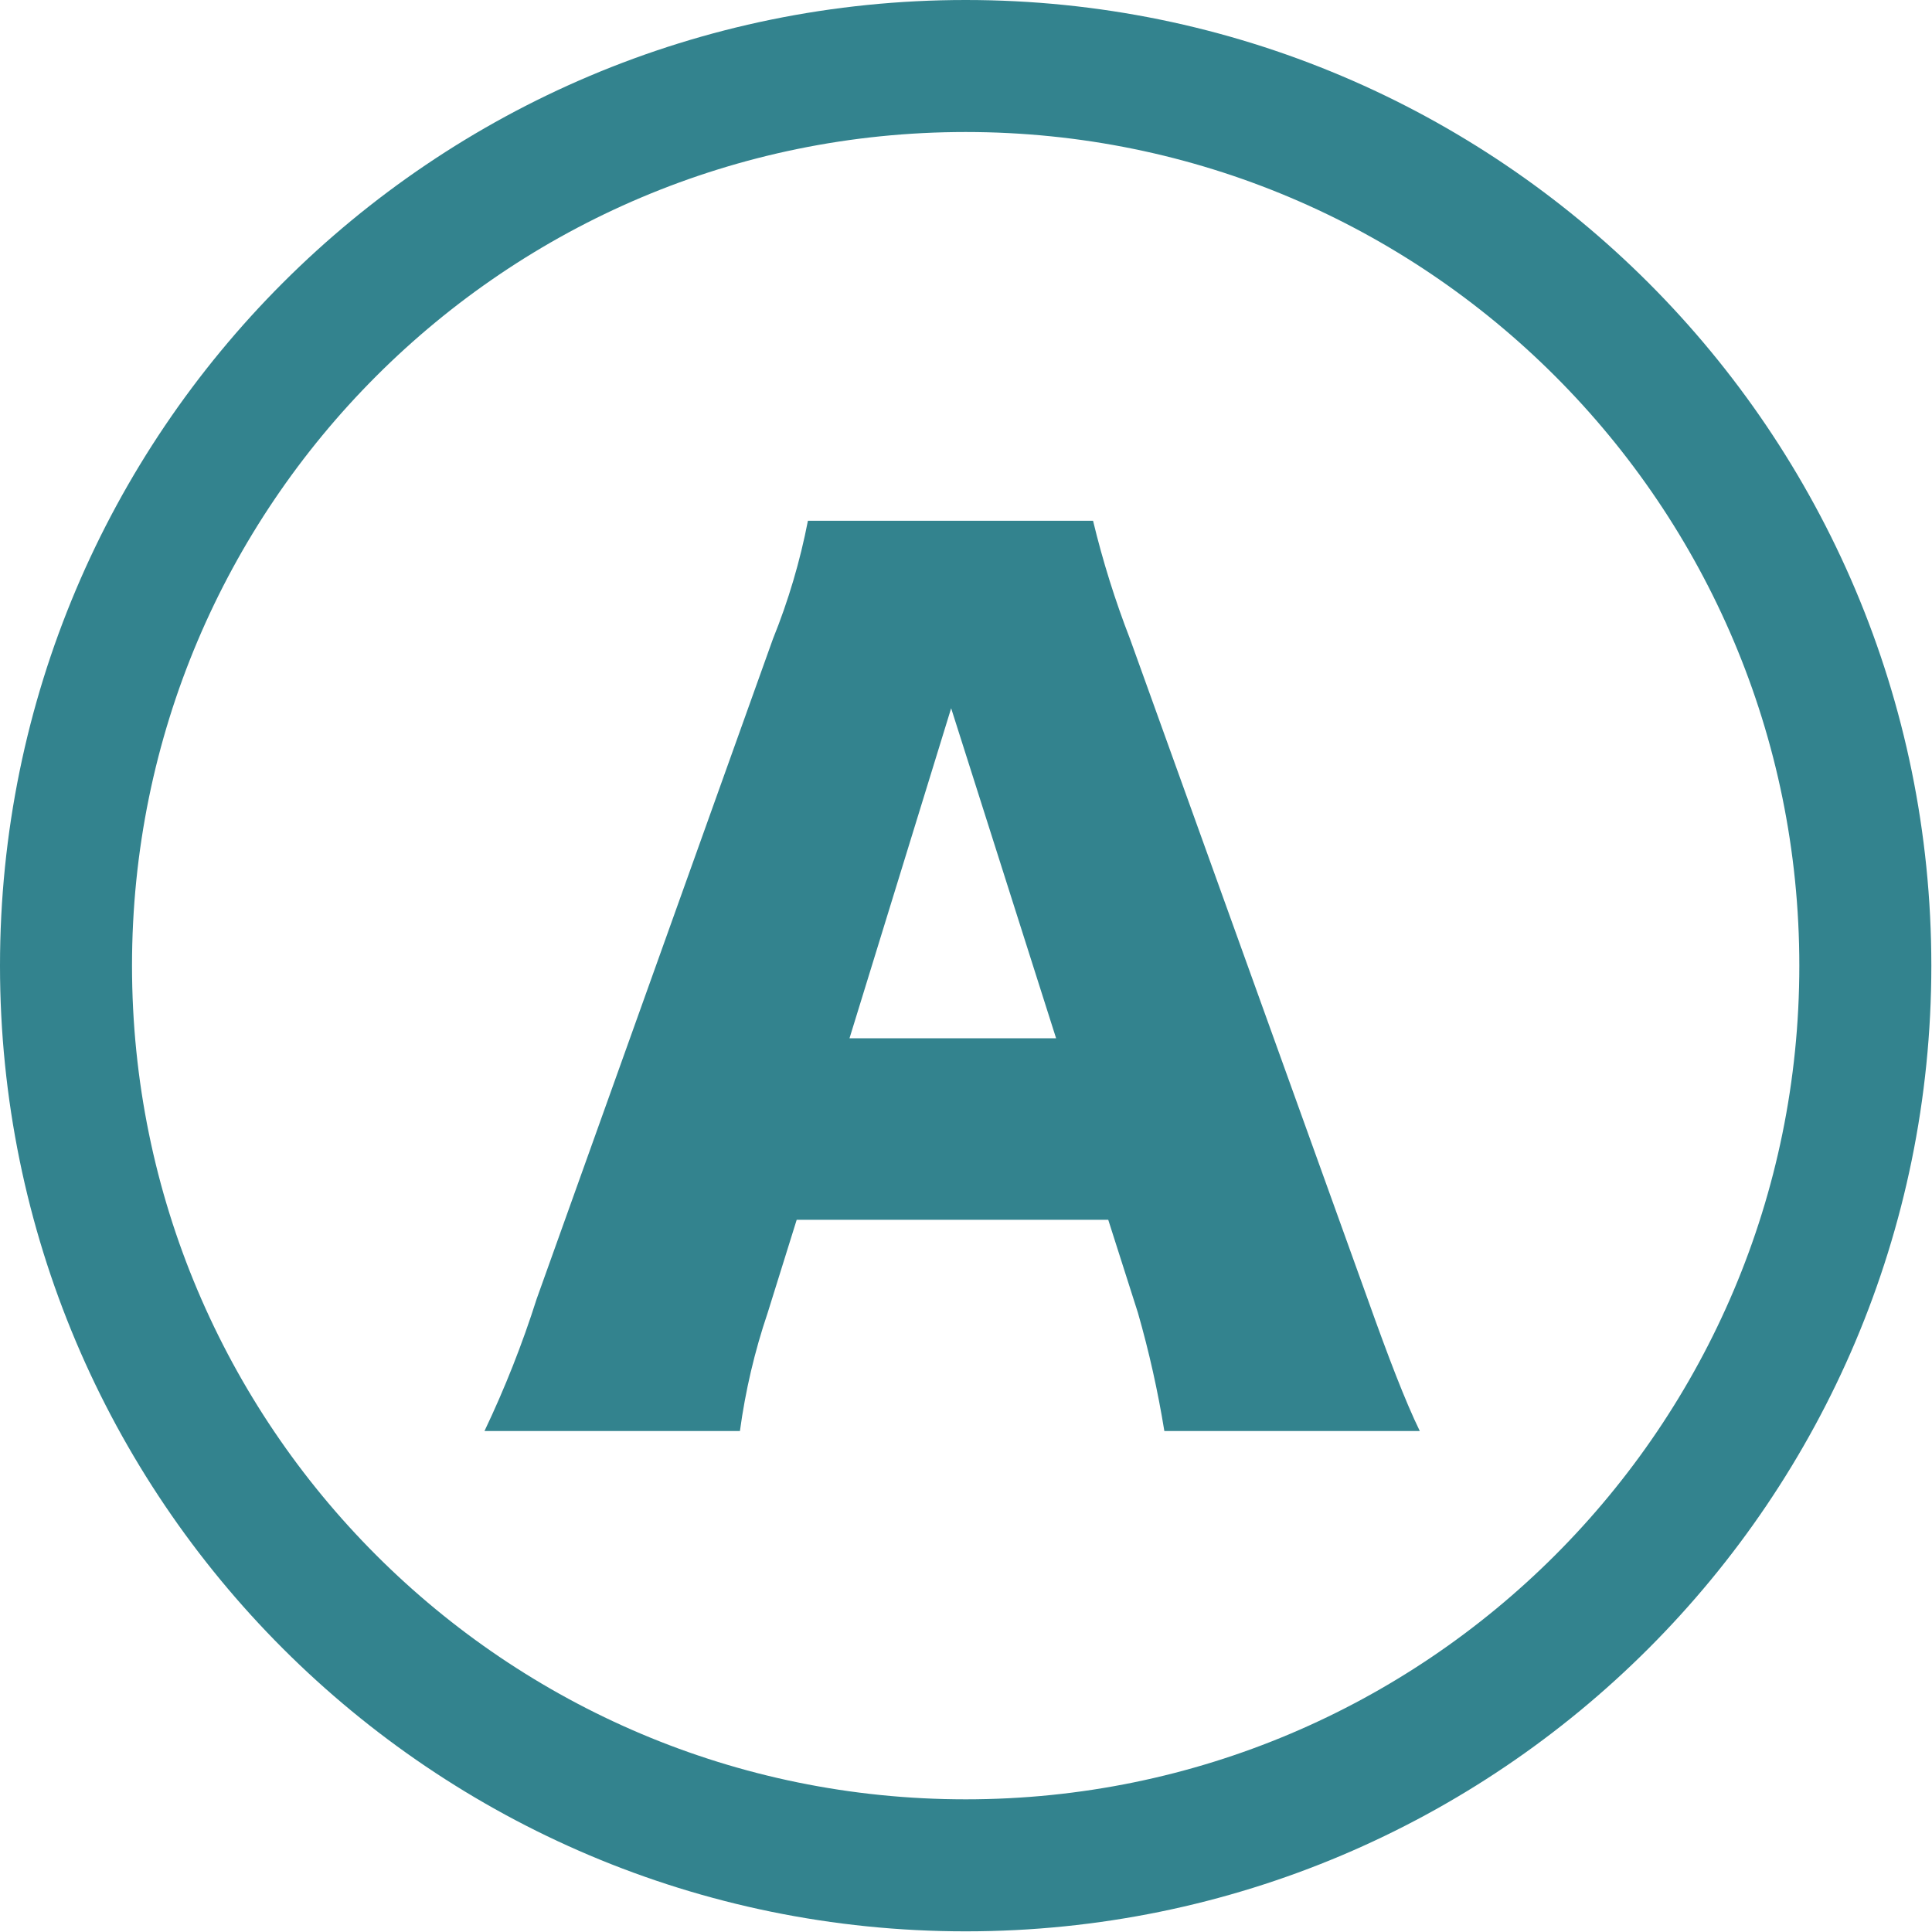
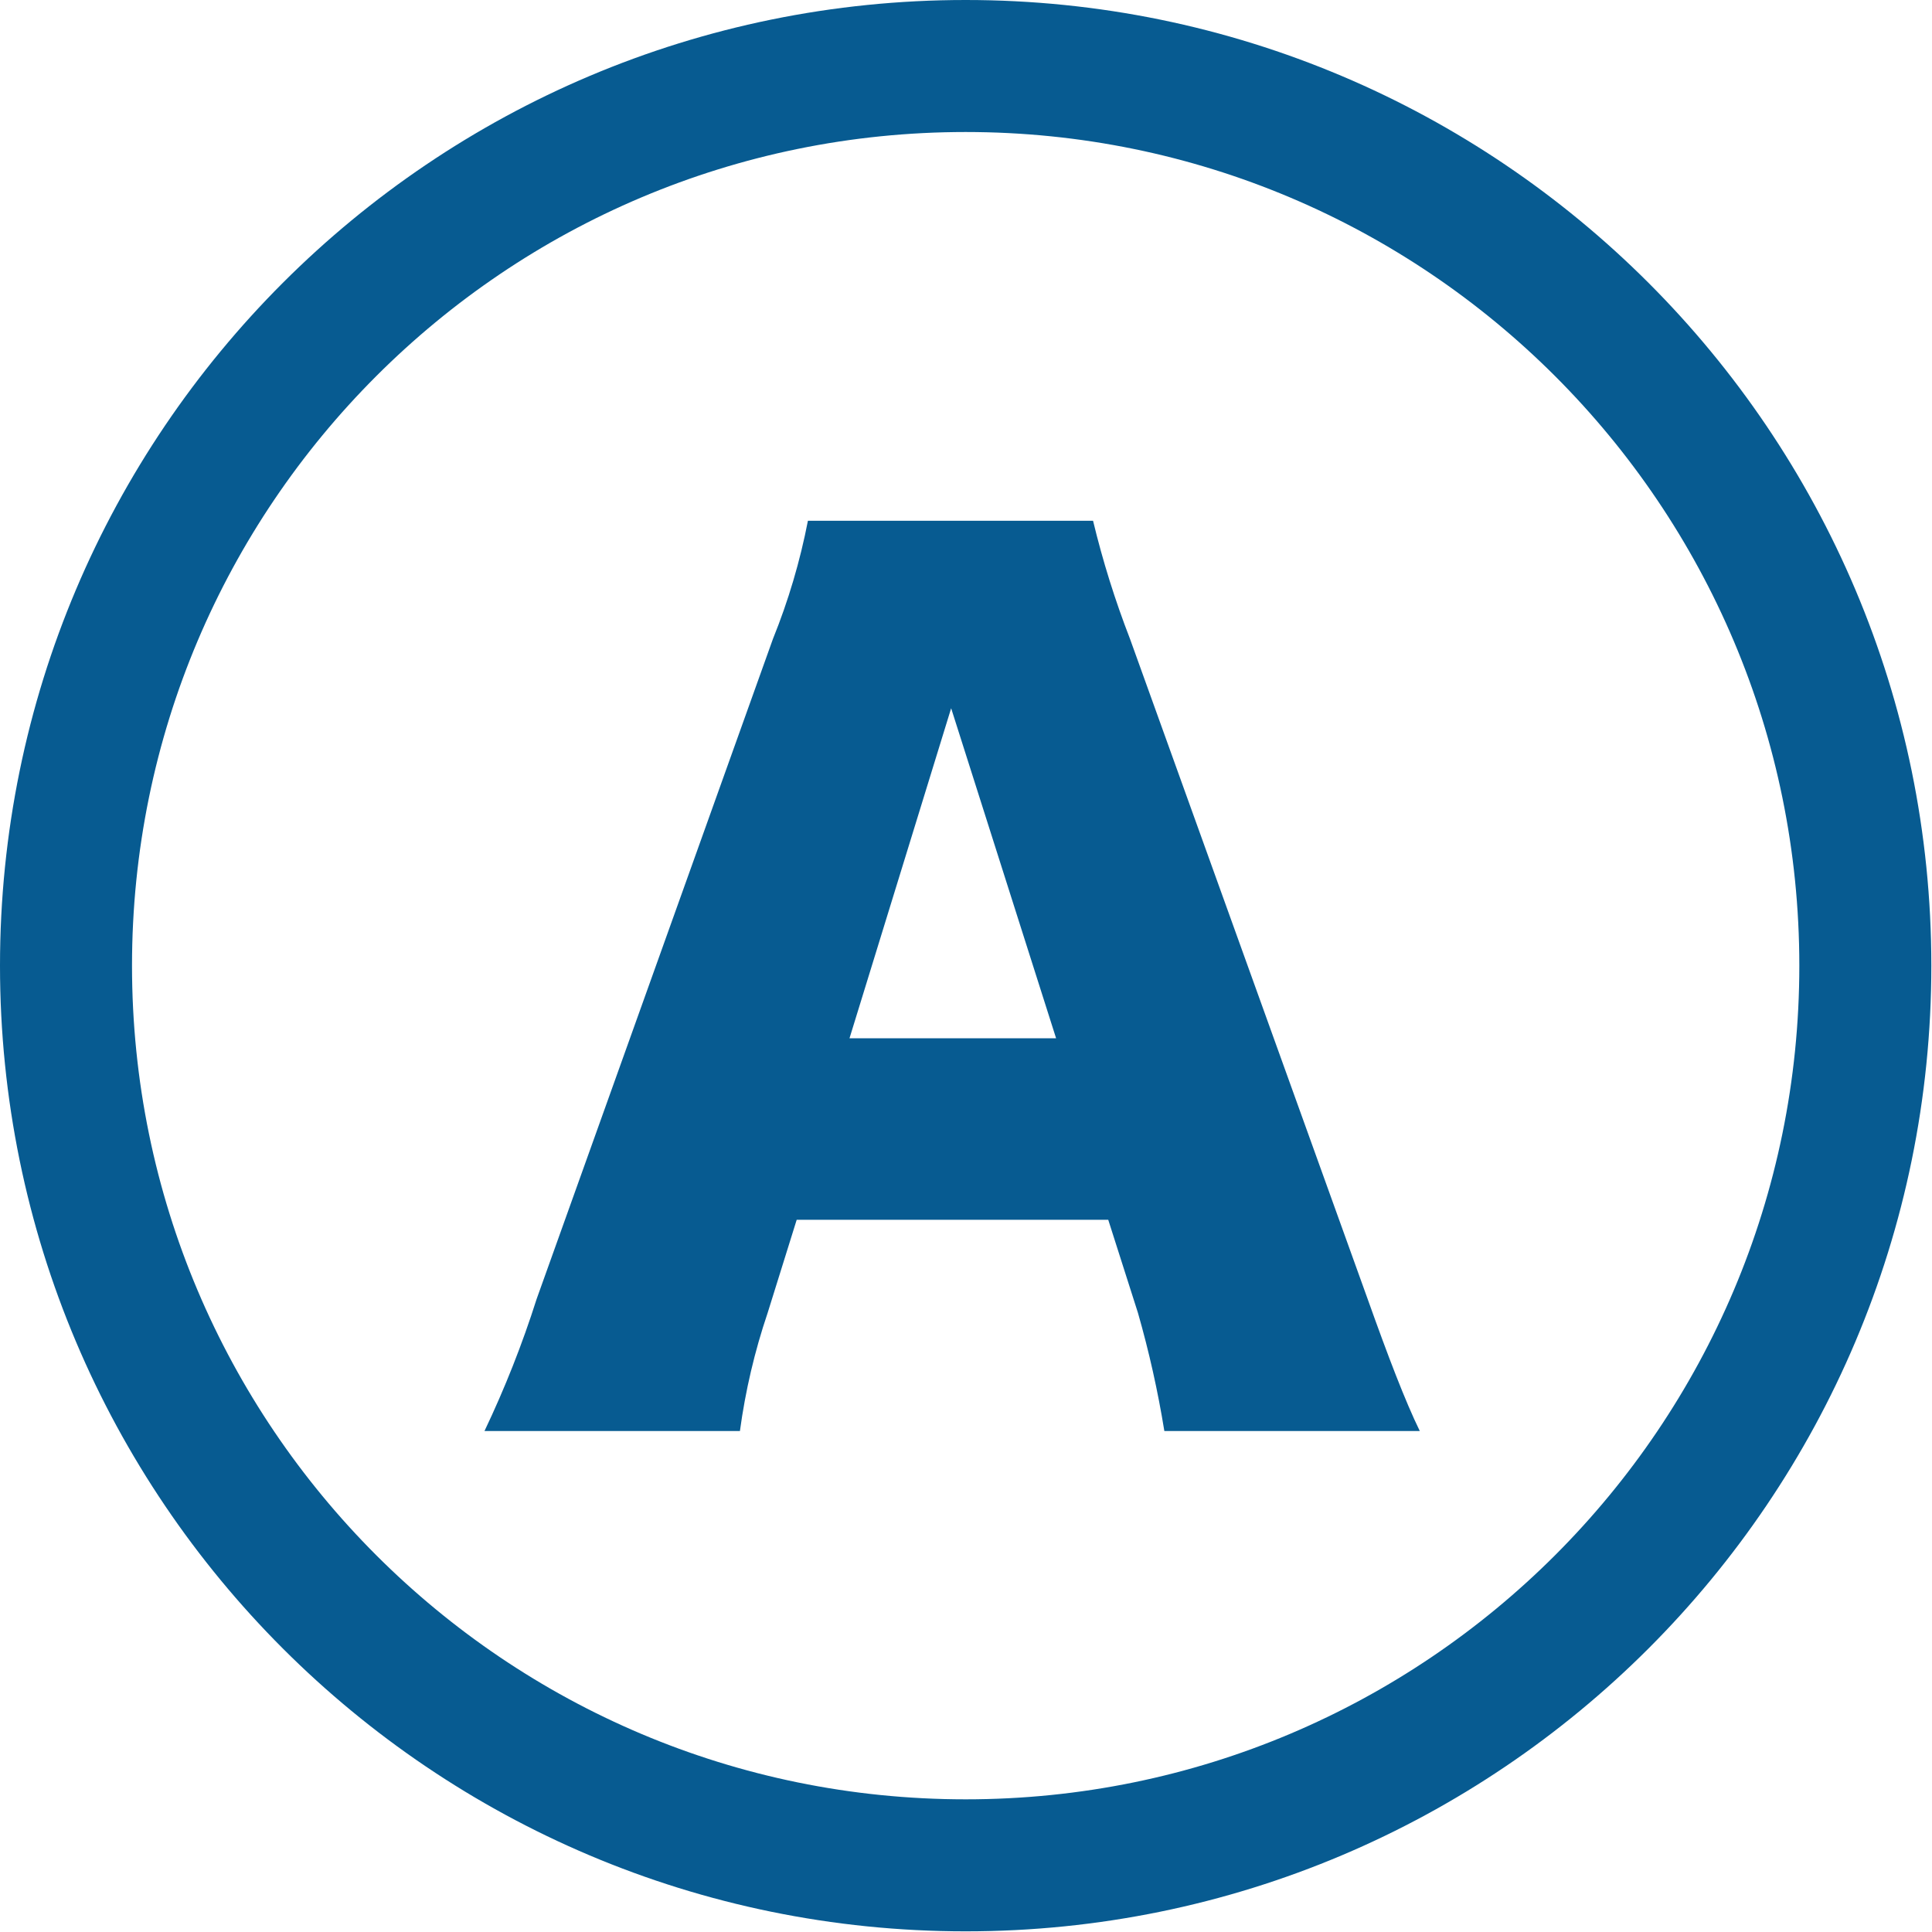
<svg xmlns="http://www.w3.org/2000/svg" viewBox="0 0 29.27 29.27">
  <defs>
-     <style>.cls-1{fill:none;stroke:#33838e;stroke-miterlimit:10;stroke-width:2px;}.cls-2{fill:#33838e;}</style>
+     <style>.cls-1{fill:none;stroke:#075b91;stroke-miterlimit:10;stroke-width:2px;}.cls-2{fill:#075b91;}</style>
  </defs>
  <g id="レイヤー_2" data-name="レイヤー 2">
    <g id="レイヤー_1-2" data-name="レイヤー 1">
      <circle class="cls-1" cx="14.63" cy="14.63" r="13.63" />
      <path class="cls-2" d="M17.64,21.68a15.48,15.48,0,0,0-.4-1.79l-.45-1.41H12.07l-.44,1.41a9.61,9.61,0,0,0-.42,1.79H7.34a15.68,15.68,0,0,0,.79-2l3.58-10a9.7,9.7,0,0,0,.53-1.79h4.32a14,14,0,0,0,.56,1.79l3.6,10c.31.87.57,1.55.79,2ZM14.41,10.73l-1.54,5H16Z" />
    </g>
  </g>
</svg>
